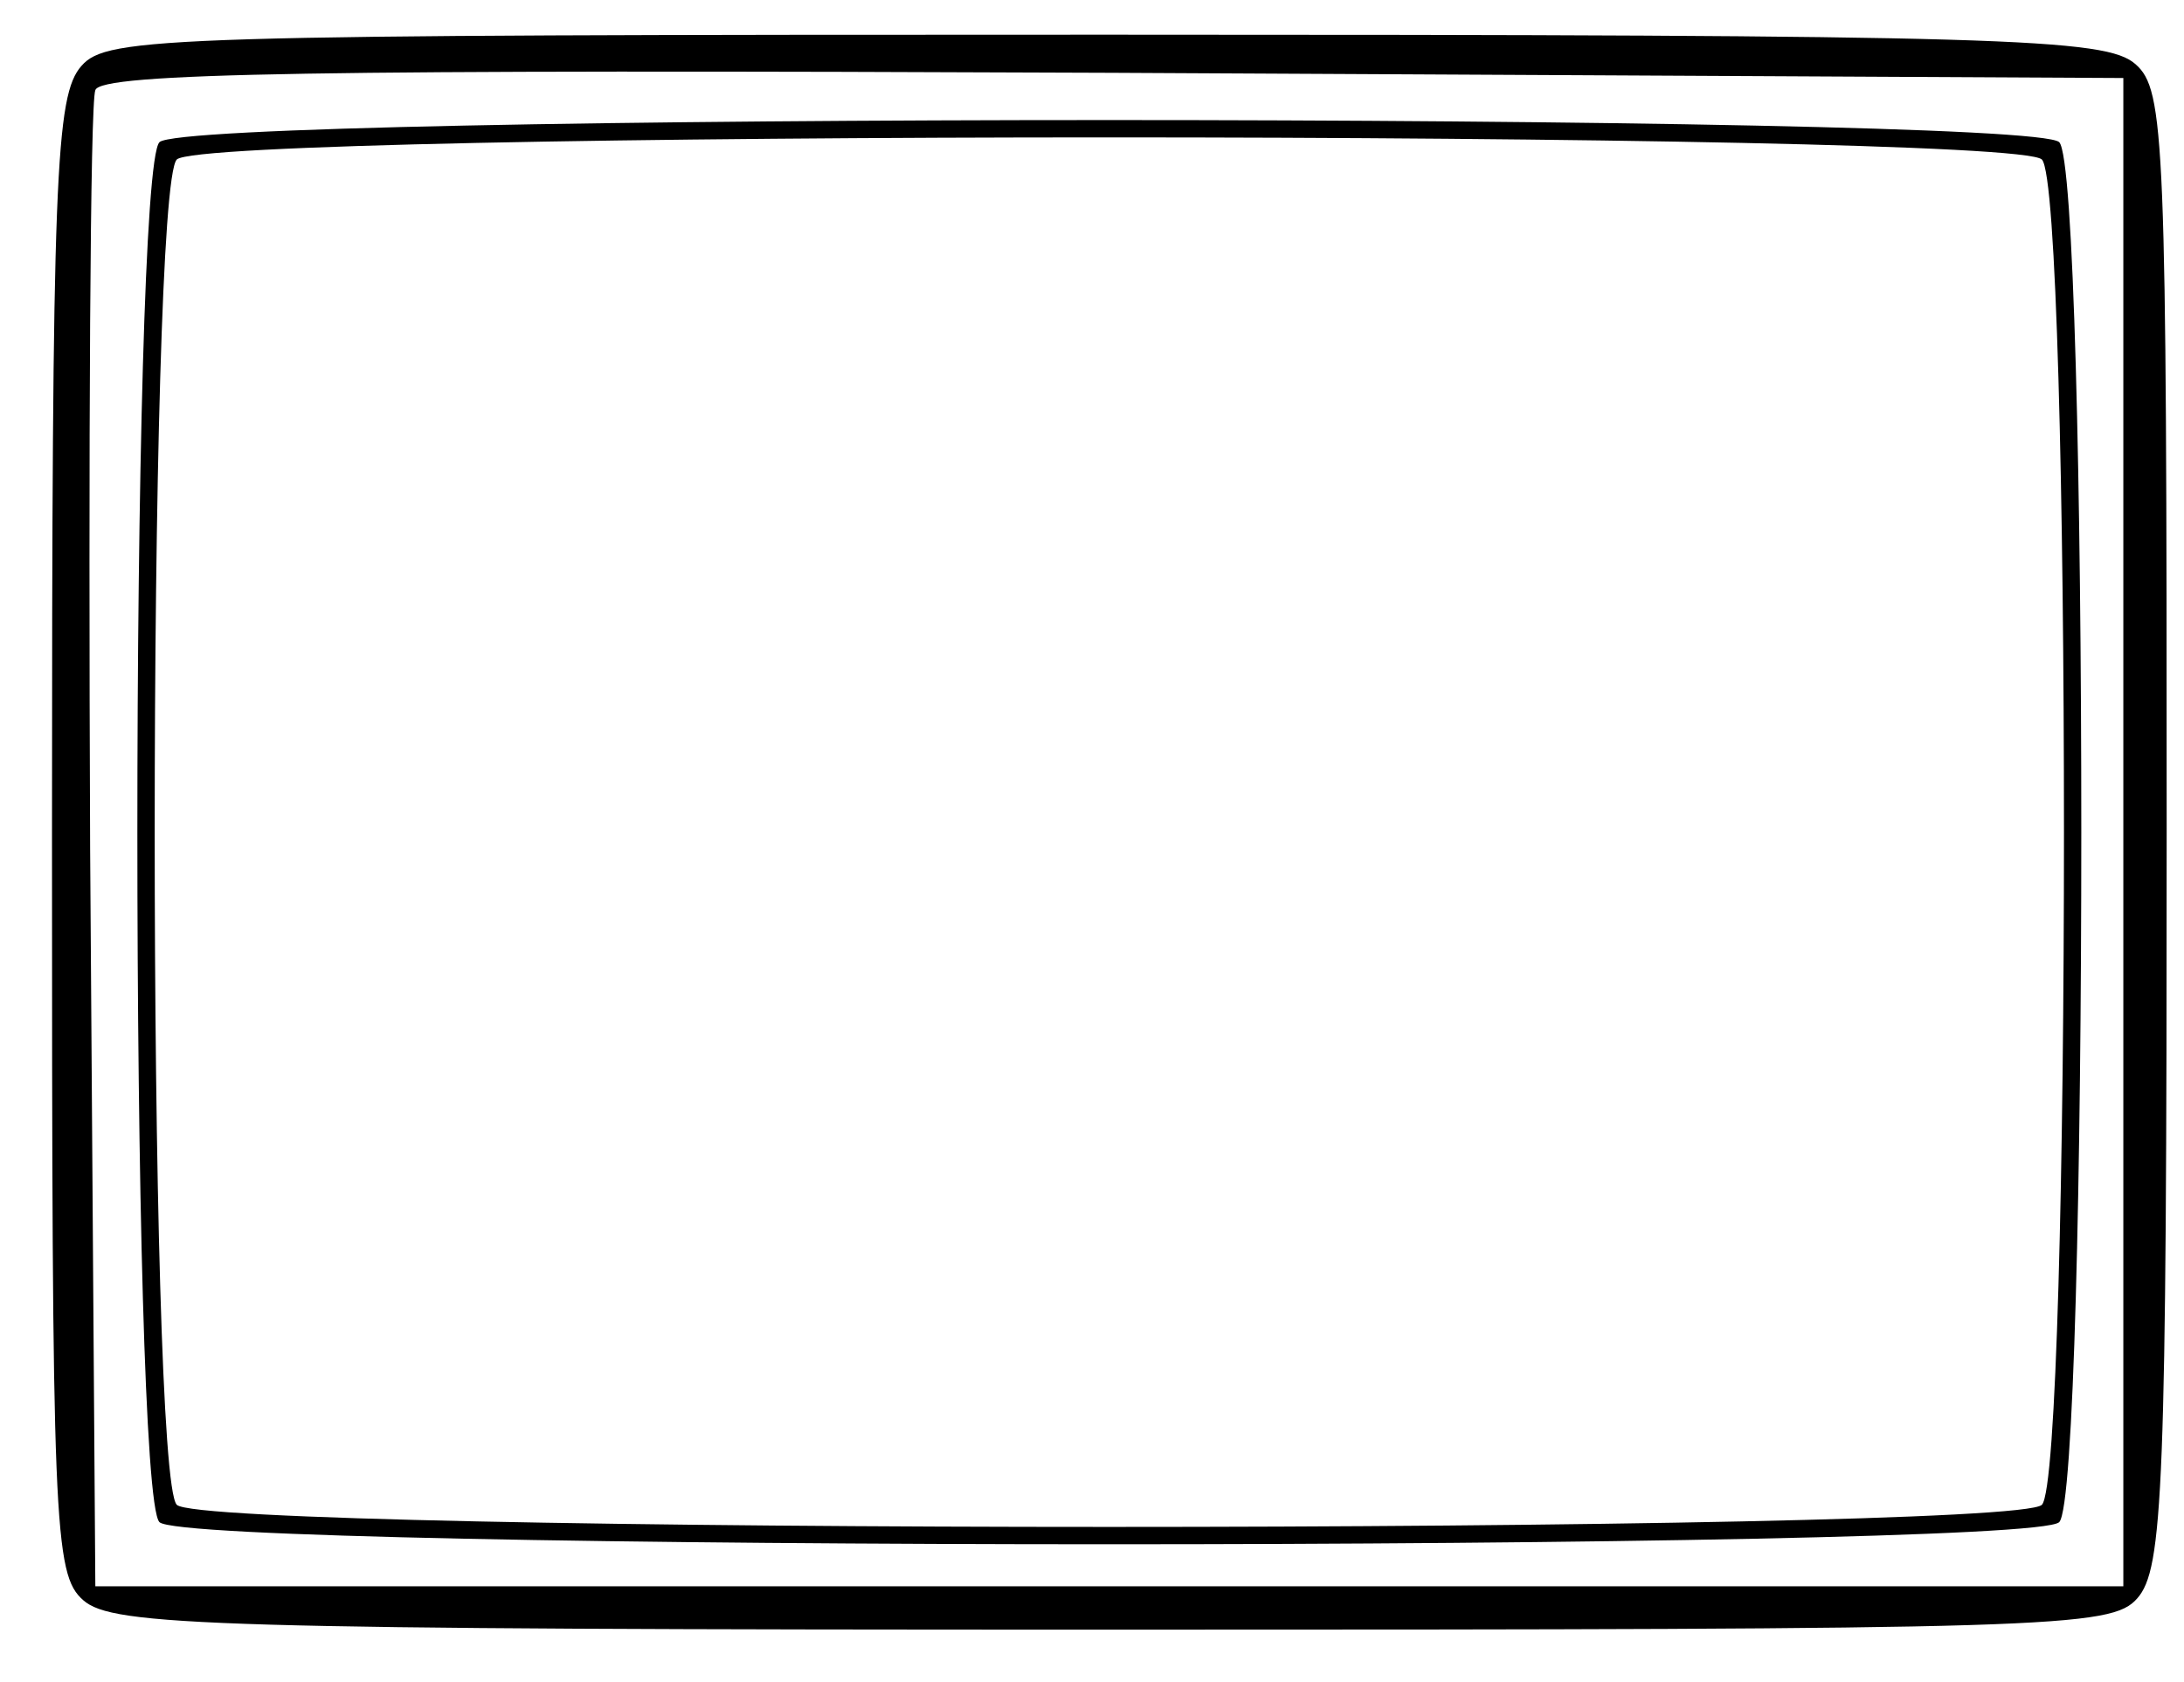
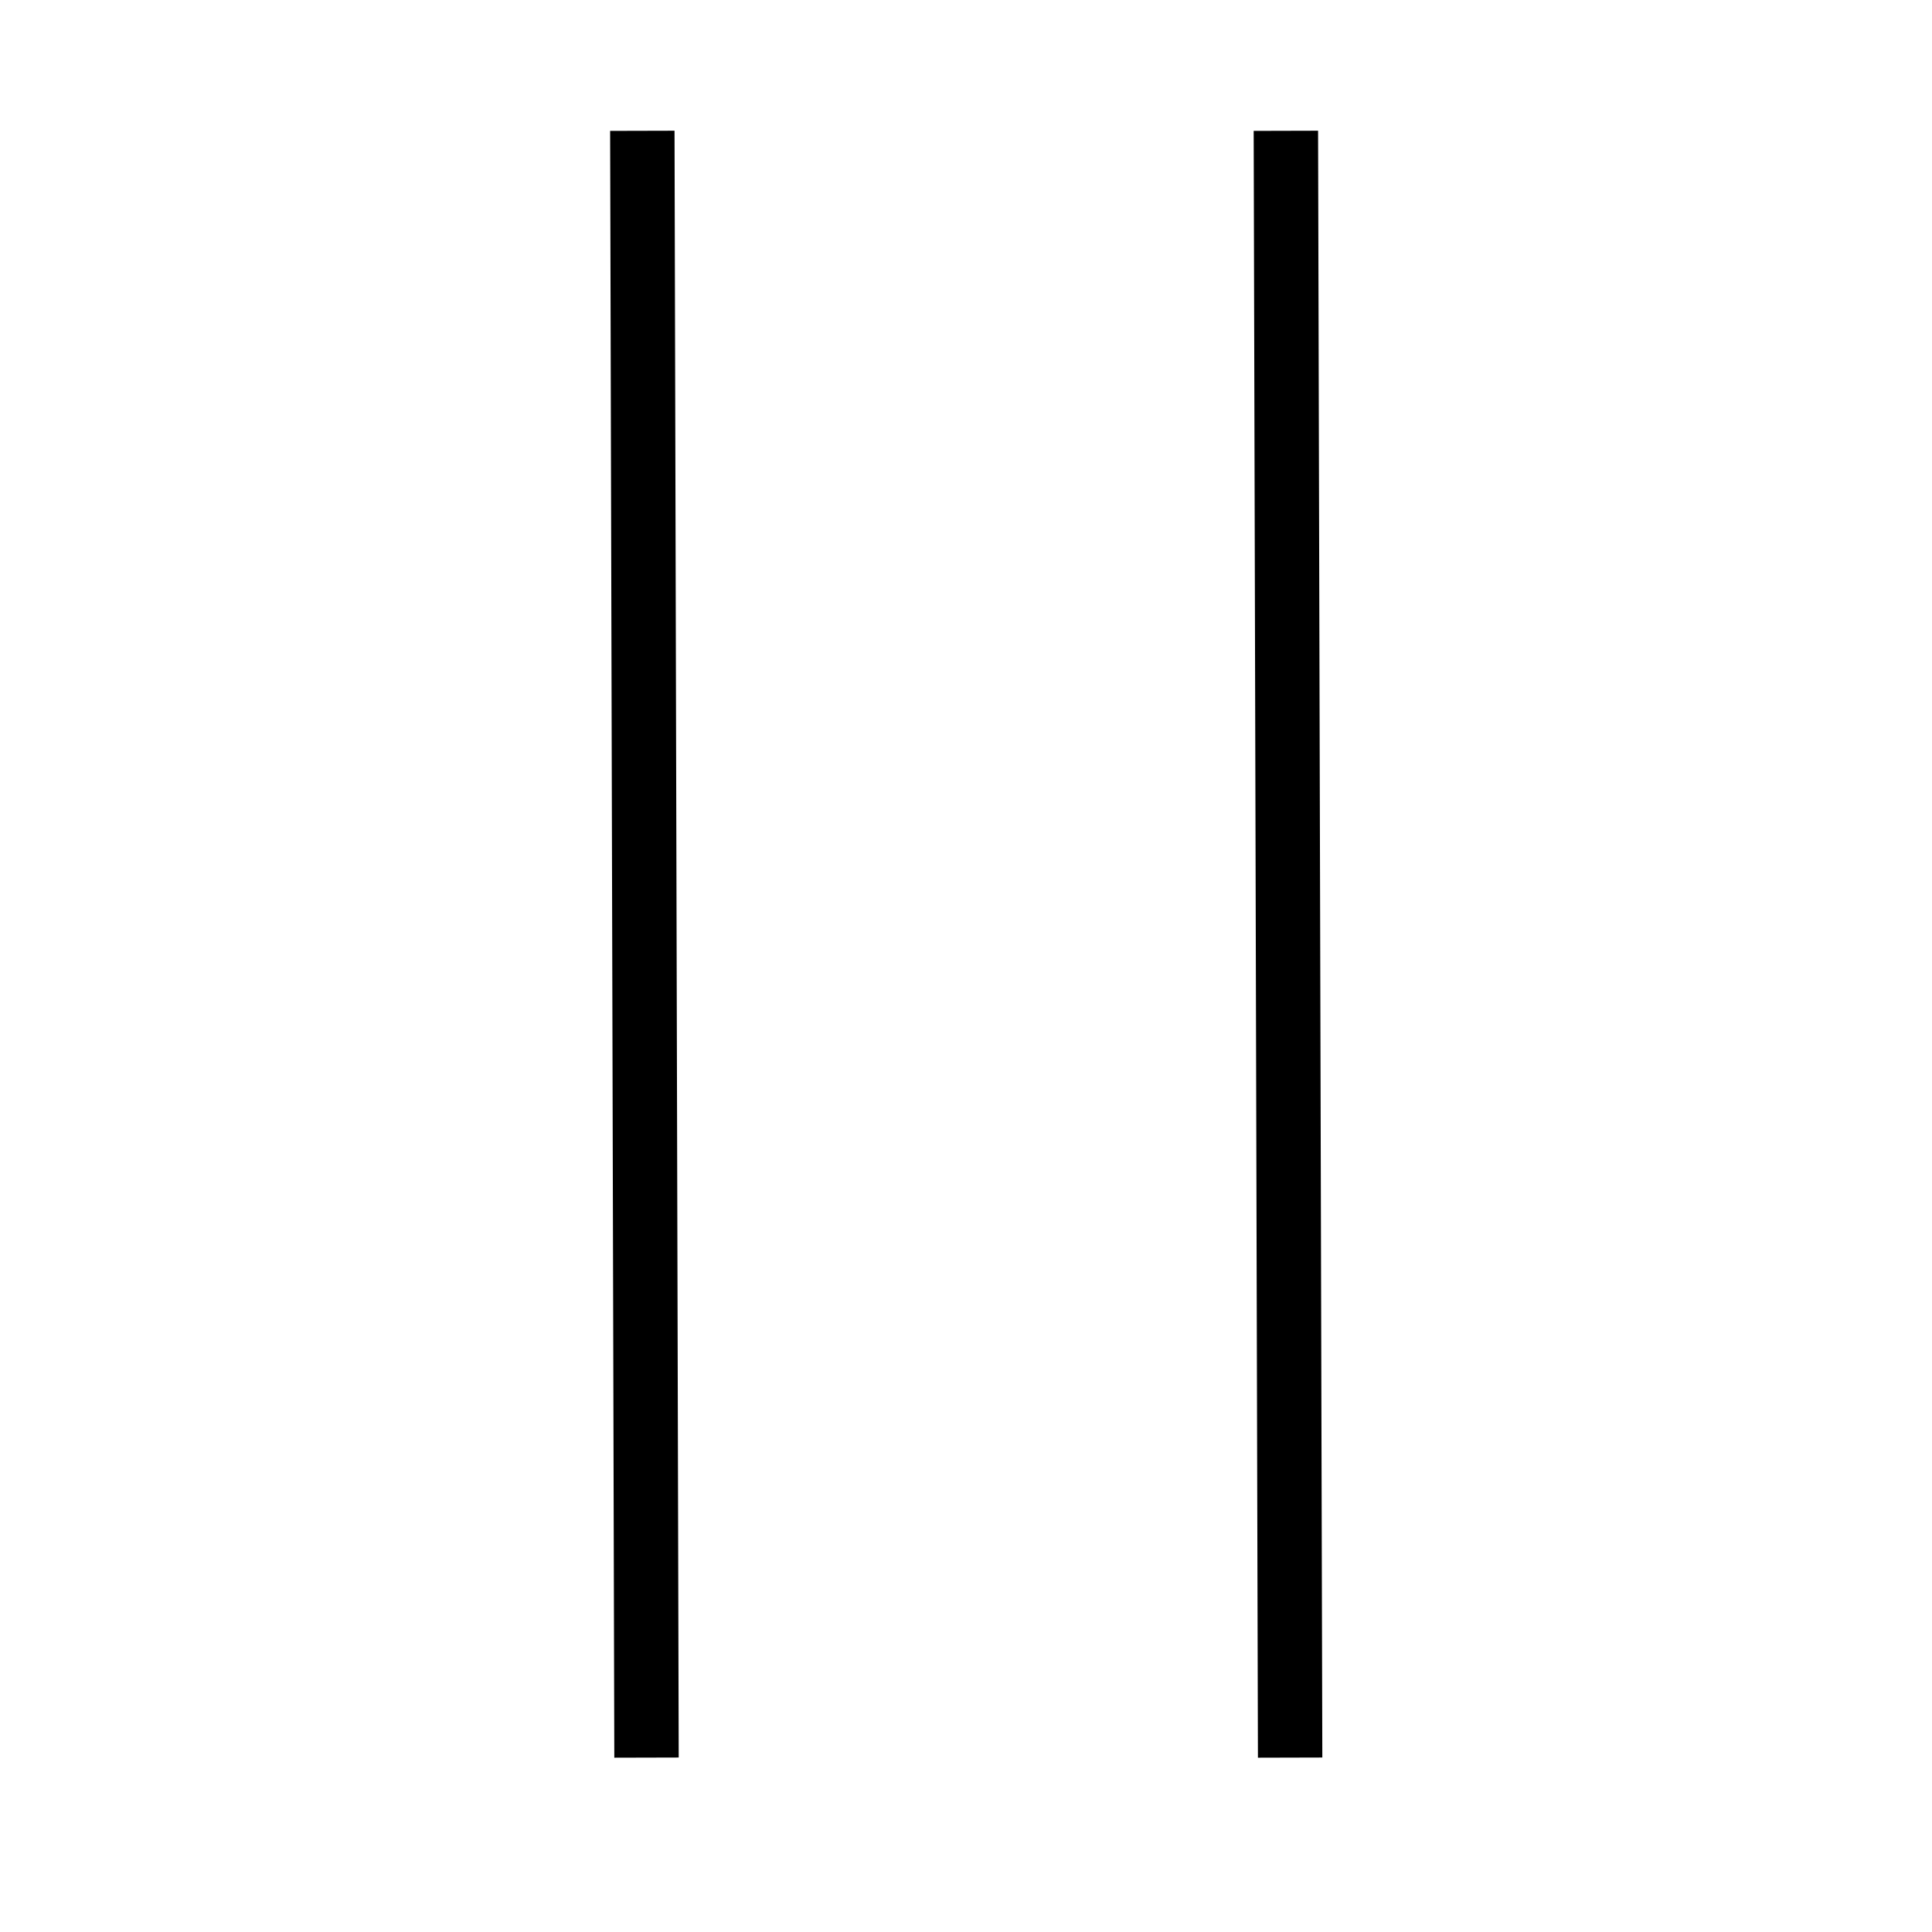
- <svg xmlns="http://www.w3.org/2000/svg" version="1.0" width="126pt" height="97pt" viewBox="0 0 126 97" preserveAspectRatio="xMidYMid meet">
-   <g transform="translate(0,97) scale(0.1,-0.1)" fill="#000000" stroke="none">
-     <path d="M47 932 c-15 -17 -17 -62 -17 -444 0 -399 1 -426 18 -441 17 -15 73 -17 594 -17 544 0 576 1 591 18 15 17 17 62 17 444 0 399 -1 426 -18 441 -17 15 -73 17 -594 17 -544 0 -576 -1 -591 -18z m1178 -442 l0 -435 -585 0 -585 0 -3 425 c-1 234 0 431 3 438 3 10 126 12 587 10 l583 -3 0 -435z" />
-     <path d="M92 888 c-17 -17 -17 -779 0 -796 17 -17 1079 -17 1096 0 17 17 17 779 0 796 -17 17 -1079 17 -1096 0z m1086 -10 c17 -17 17 -759 0 -776 -17 -17 -1059 -17 -1076 0 -17 17 -17 759 0 776 17 17 1059 17 1076 0z" />
+ <svg xmlns="http://www.w3.org/2000/svg" width="30" height="30">
+   <g>
+     <line id="svg_14" y2="27.292" x2="10.039" y1="2.031" x1="9.974" stroke-linecap="null" stroke-linejoin="null" stroke="#000000" fill="none" />
+     <line id="svg_15" y2="27.292" x2="20.033" y1="2.031" x1="19.967" stroke-linecap="null" stroke-linejoin="null" stroke="#000000" fill="none" />
  </g>
</svg>
